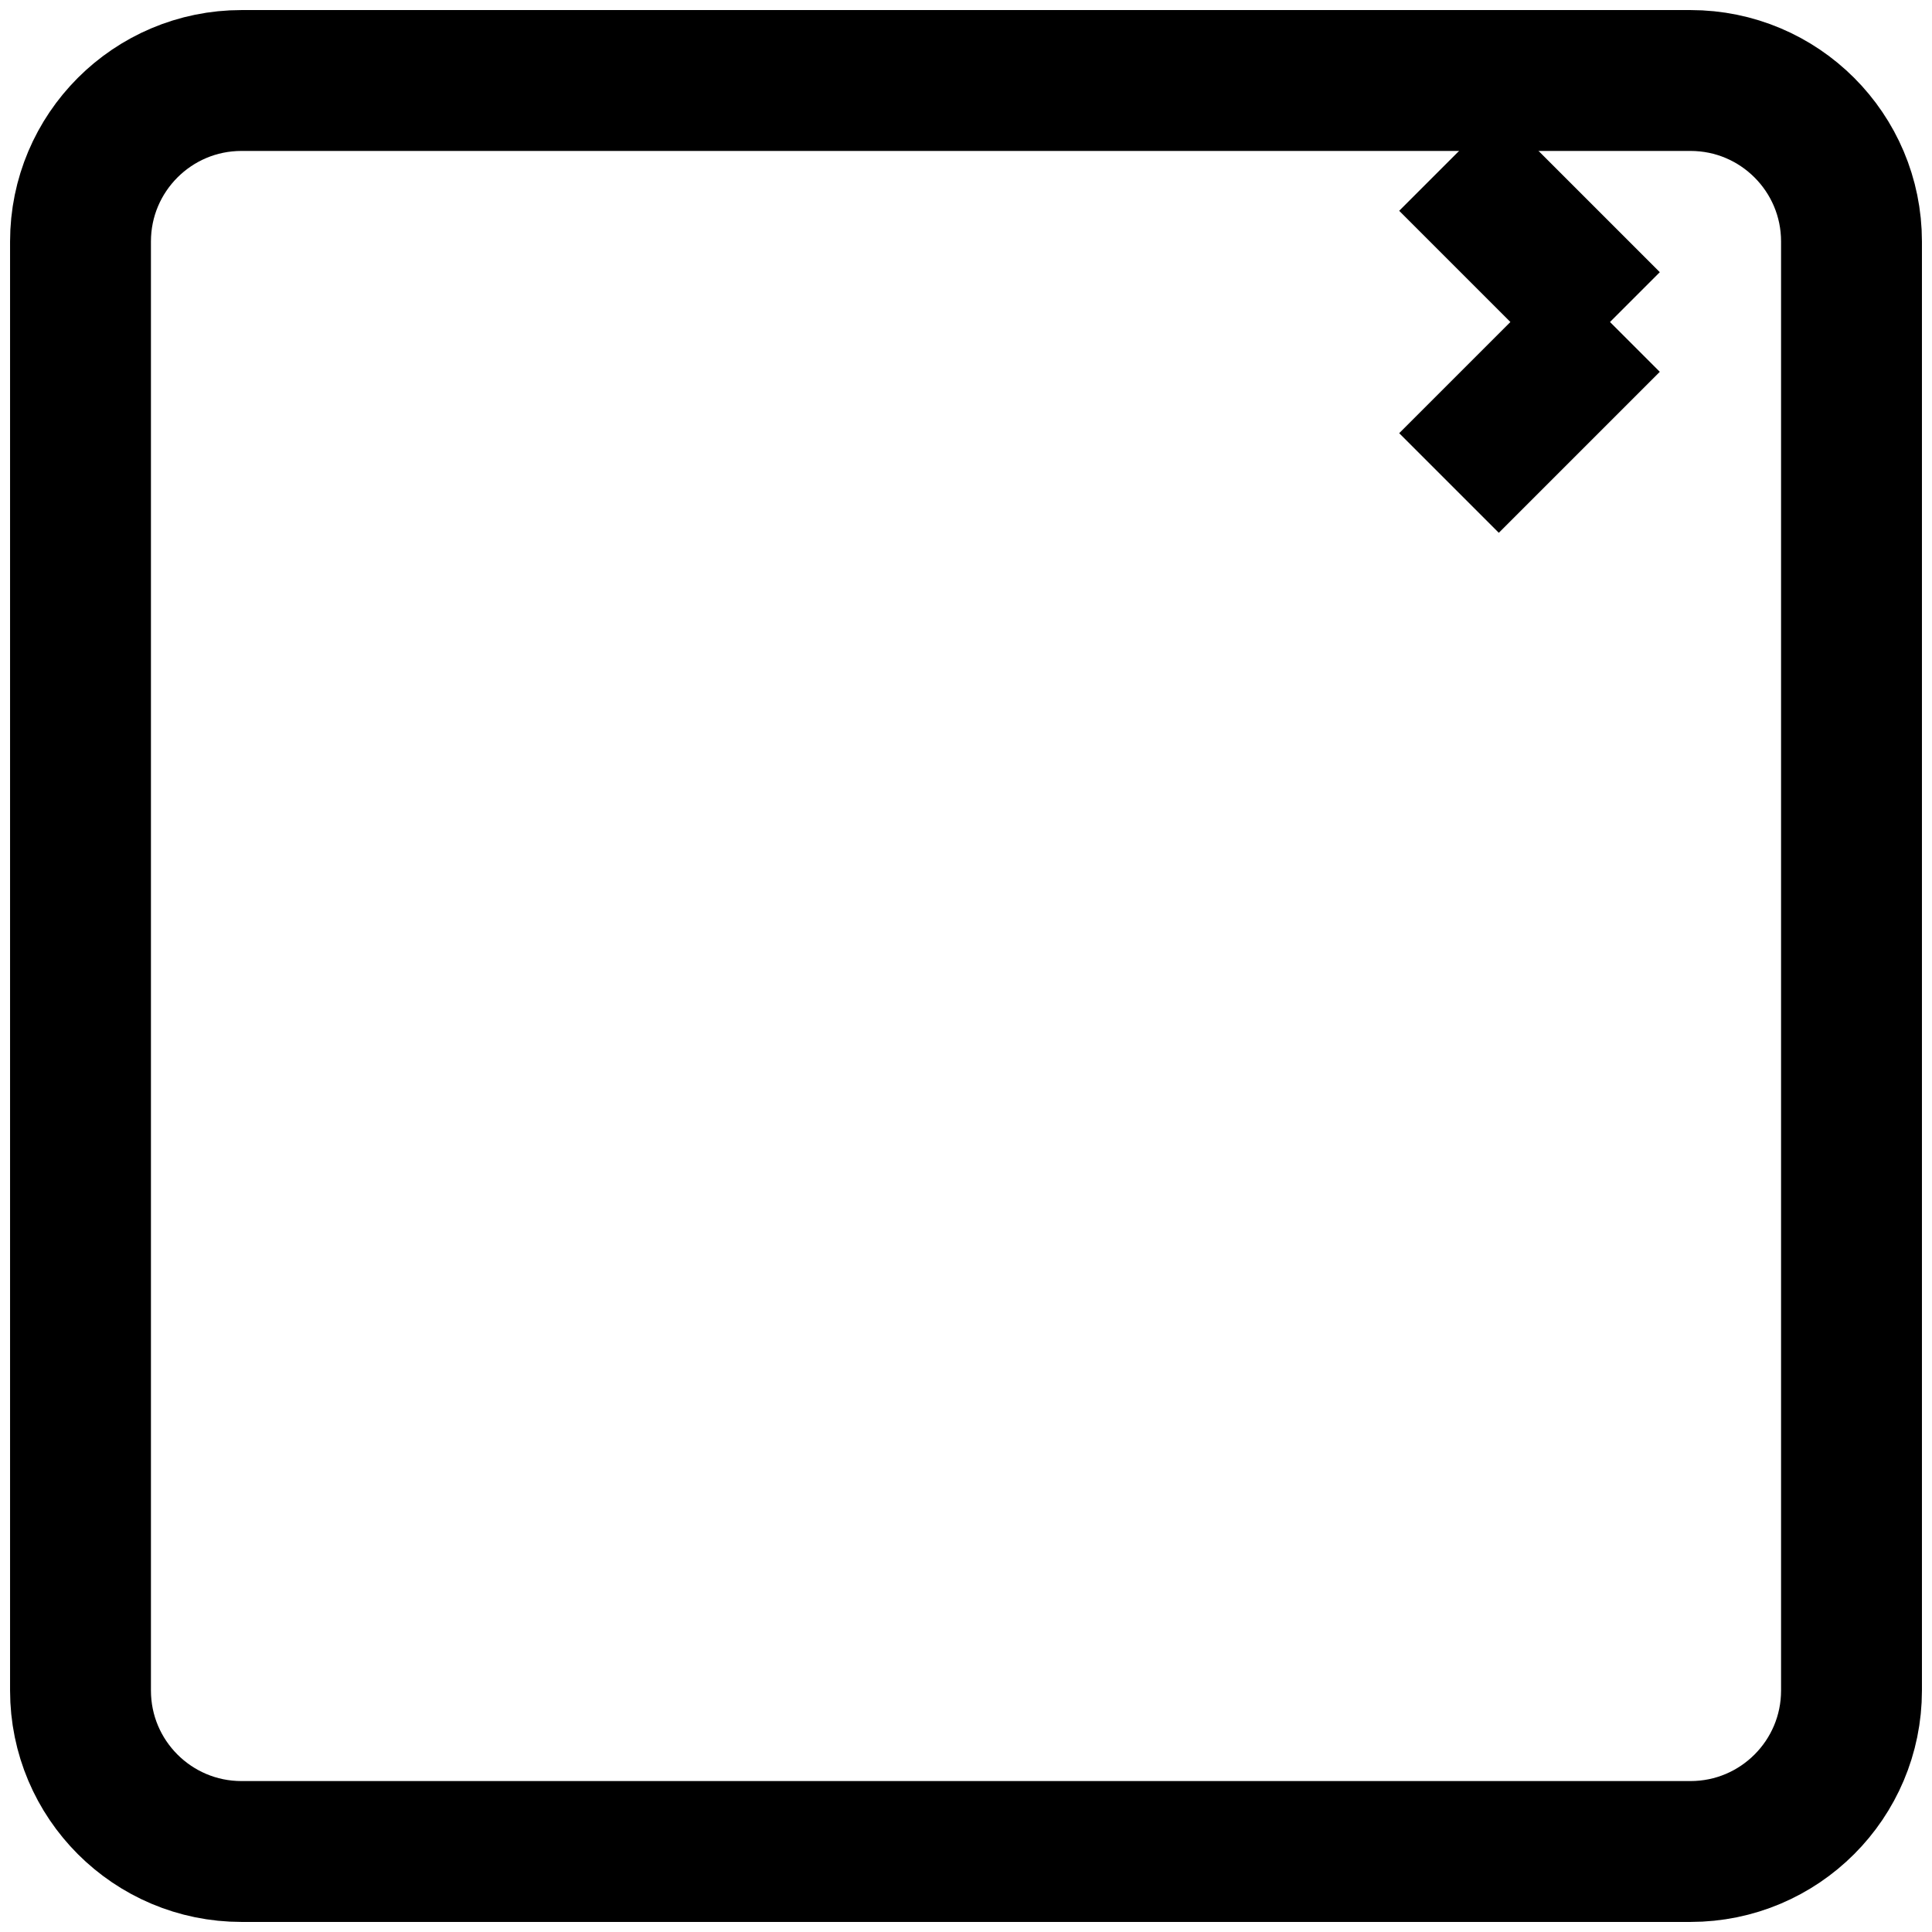
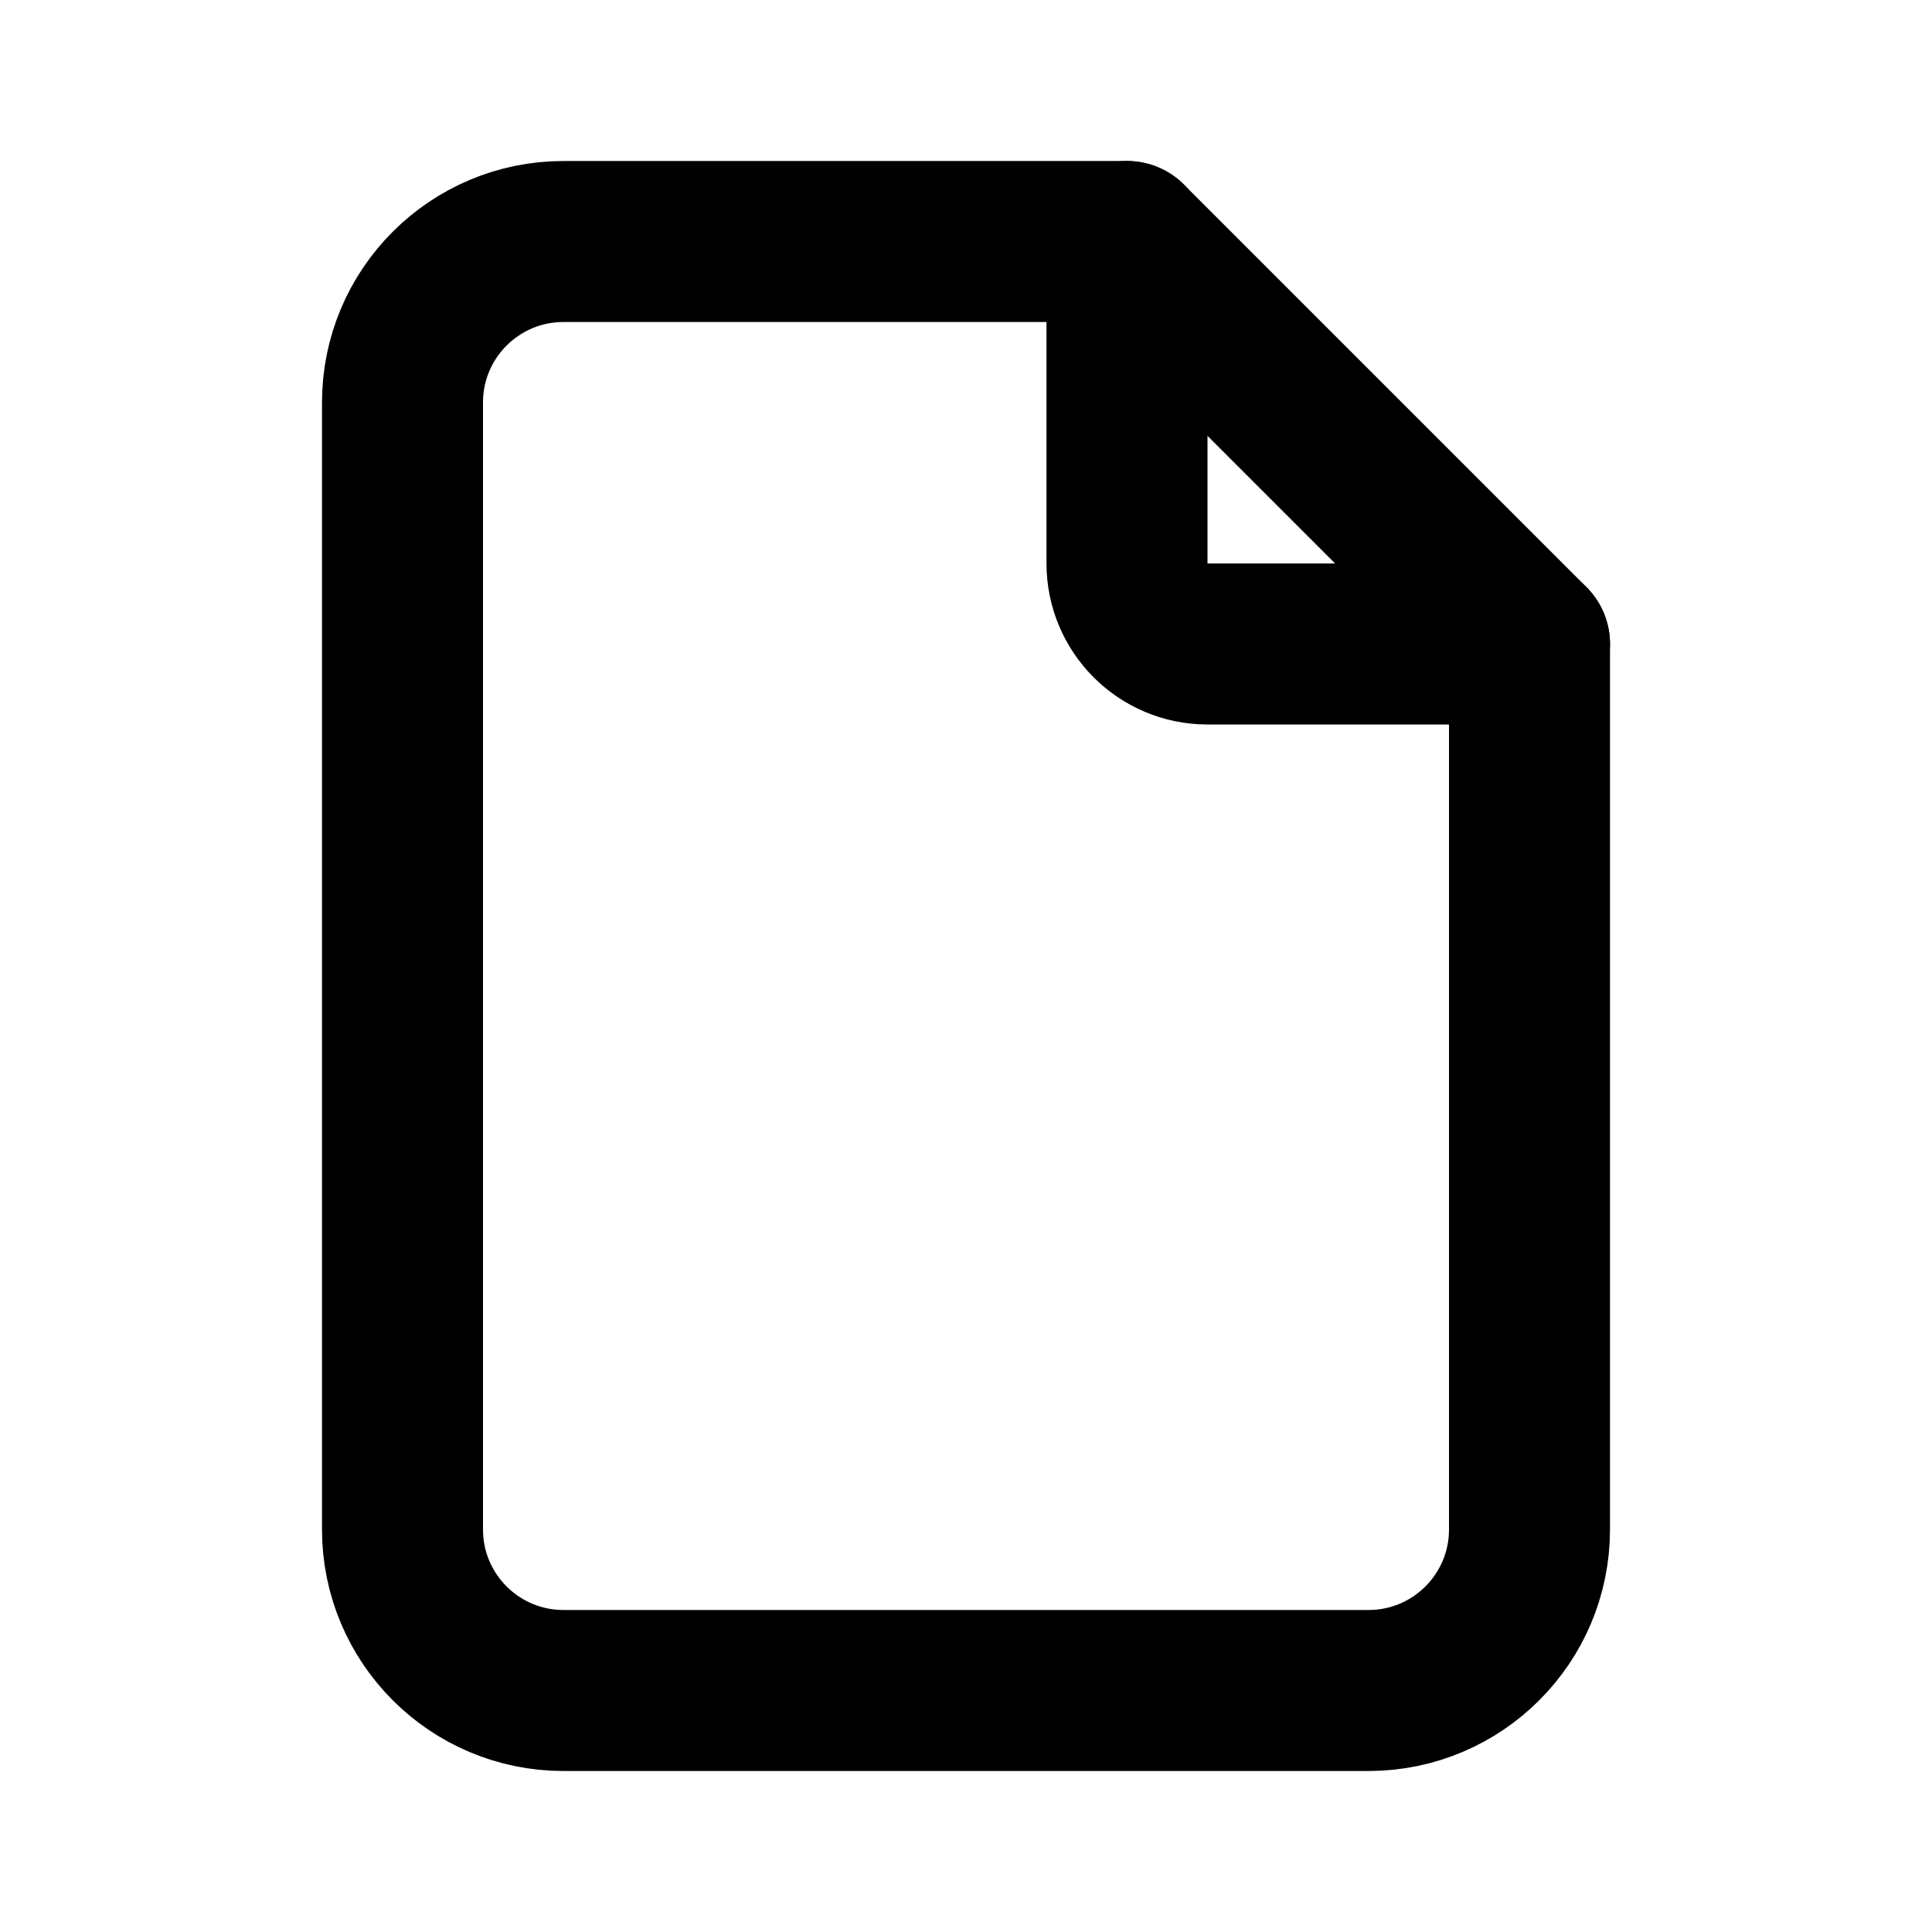
- <svg xmlns="http://www.w3.org/2000/svg" viewBox="0 0 24 24" width="24" height="24" fill="none">
-   <rect x="1" y="1" width="22" height="22" rx="2" ry="2" stroke="currentColor" stroke-width="1.75" />
-   <path d="M18 2l2 2H20" stroke="currentColor" stroke-width="1.75" />
-   <path d="M20 4l-2 2H18" stroke="currentColor" stroke-width="1.75" />
+ <svg xmlns="http://www.w3.org/2000/svg" width="24" height="24" viewBox="0 0 24 24" fill="none" stroke="currentColor" stroke-width="2" stroke-linecap="round" stroke-linejoin="round" class="icon icon-tabler icons-tabler-outline icon-tabler-file">
+   <path stroke="none" d="M0 0h24v24H0z" fill="none" />
+   <path d="M14 3v4a1 1 0 0 0 1 1h4" />
+   <path d="M17 21h-10a2 2 0 0 1 -2 -2v-14a2 2 0 0 1 2 -2h7l5 5v11a2 2 0 0 1 -2 2" />
</svg>
